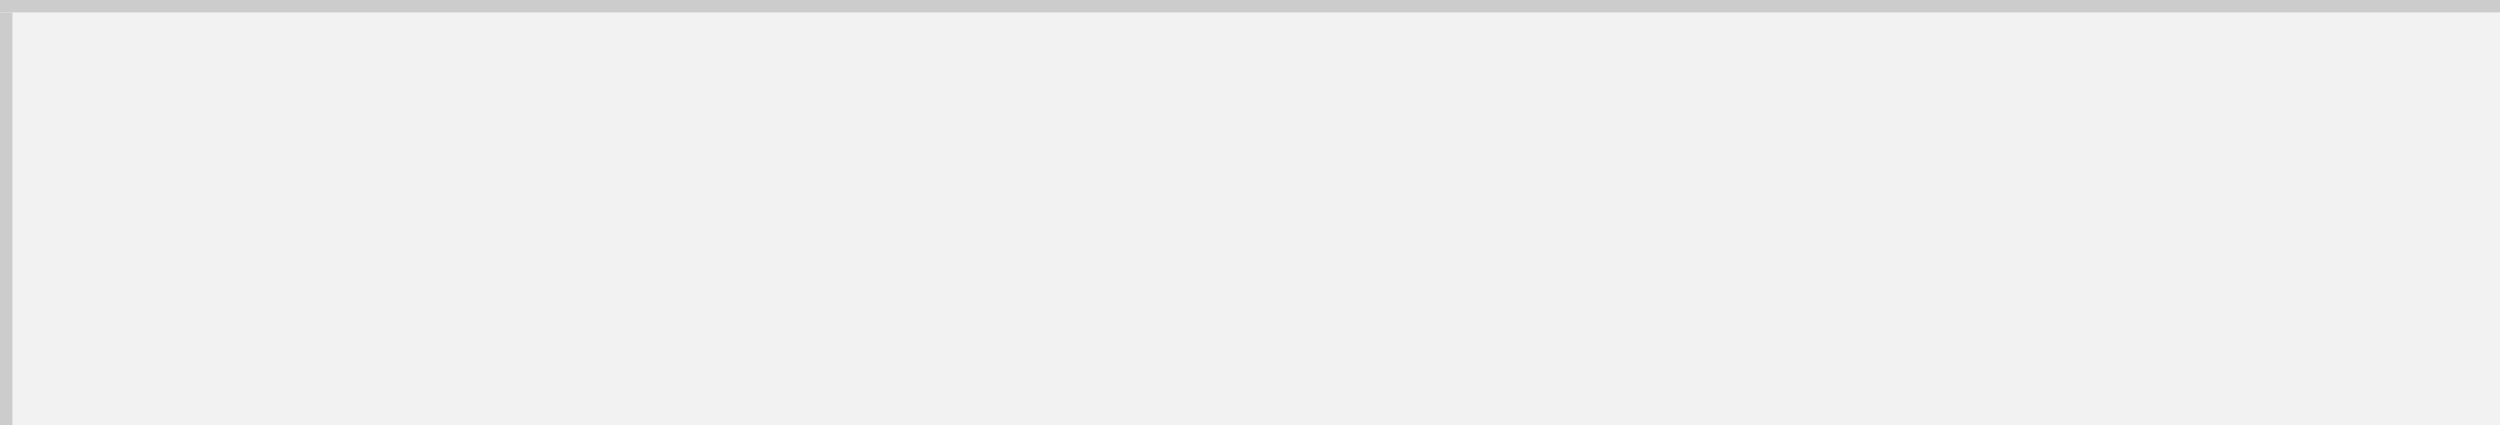
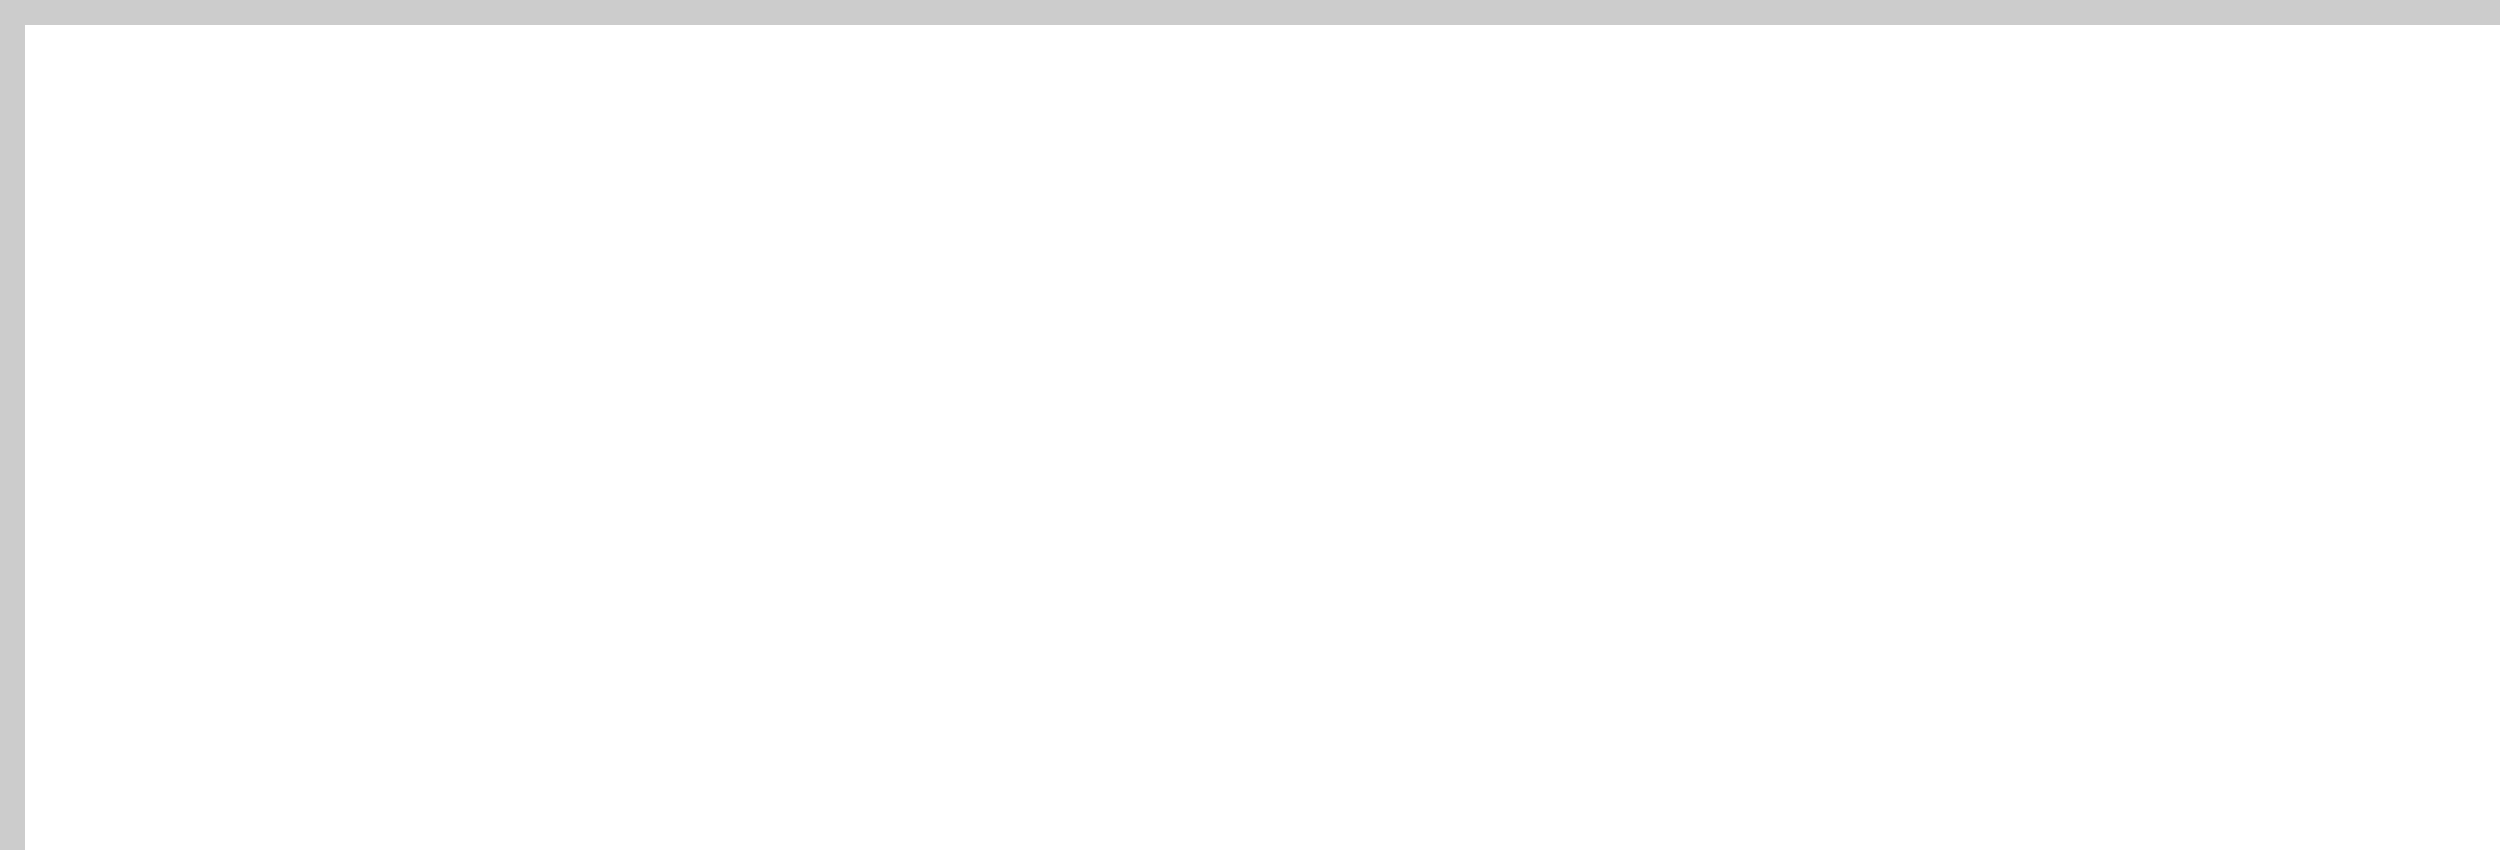
- <svg xmlns="http://www.w3.org/2000/svg" version="1.1" width="200px" height="34px" viewBox="0 64 200 34">
-   <path d="M 1 1  L 200 1  L 200 34  L 1 34  L 1 1  Z " fill-rule="nonzero" fill="rgba(242, 242, 242, 1)" stroke="none" transform="matrix(1 0 0 1 0 64 )" class="fill" />
-   <path d="M 0.5 1  L 0.5 34  " stroke-width="1" stroke-dasharray="0" stroke="rgba(204, 204, 204, 1)" fill="none" transform="matrix(1 0 0 1 0 64 )" class="stroke" />
-   <path d="M 0 0.5  L 200 0.5  " stroke-width="1" stroke-dasharray="0" stroke="rgba(204, 204, 204, 1)" fill="none" transform="matrix(1 0 0 1 0 64 )" class="stroke" />
+ <svg xmlns="http://www.w3.org/2000/svg" version="1.1" width="100px" height="34px" viewBox="200 30 100 34">
+   <path d="M 1 1  L 100 1  L 100 34  L 1 34  L 1 1  Z " fill-rule="nonzero" fill="rgba(255, 255, 255, 1)" stroke="none" transform="matrix(1 0 0 1 200 30 )" class="fill" />
+   <path d="M 0.5 1  L 0.5 34  " stroke-width="1" stroke-dasharray="0" stroke="rgba(204, 204, 204, 1)" fill="none" transform="matrix(1 0 0 1 200 30 )" class="stroke" />
+   <path d="M 0 0.5  L 100 0.5  " stroke-width="1" stroke-dasharray="0" stroke="rgba(204, 204, 204, 1)" fill="none" transform="matrix(1 0 0 1 200 30 )" class="stroke" />
</svg>
